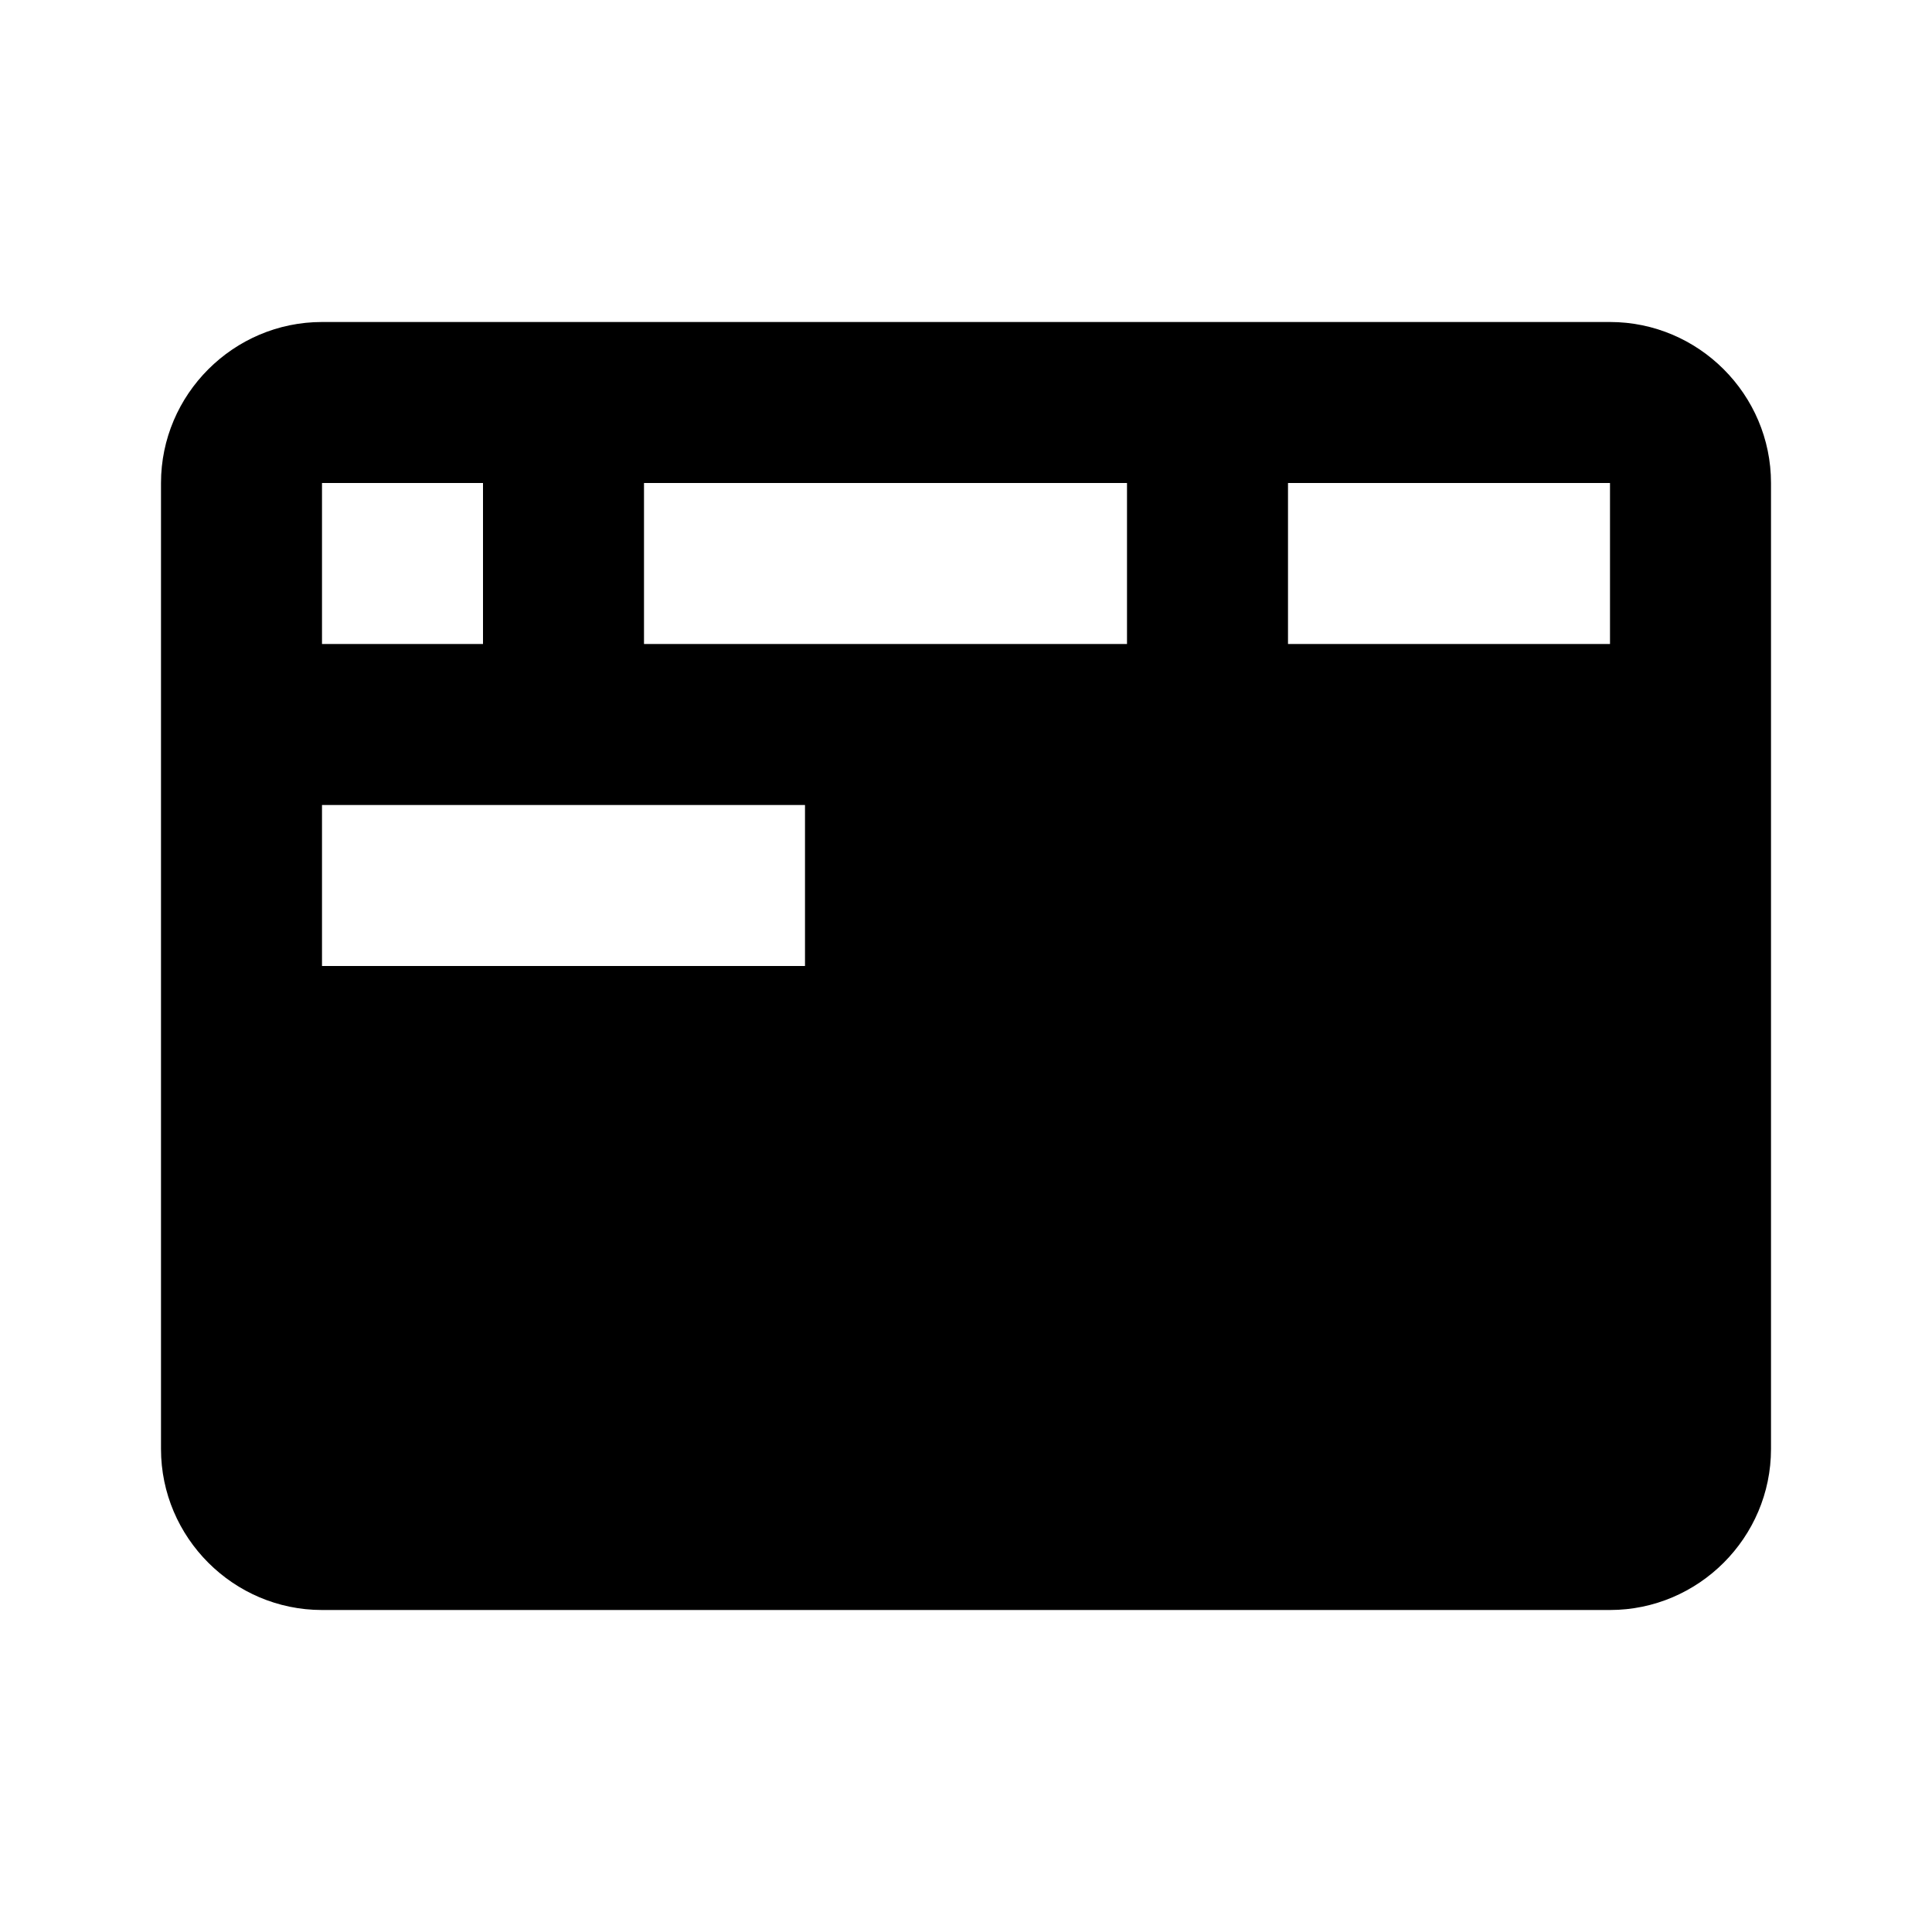
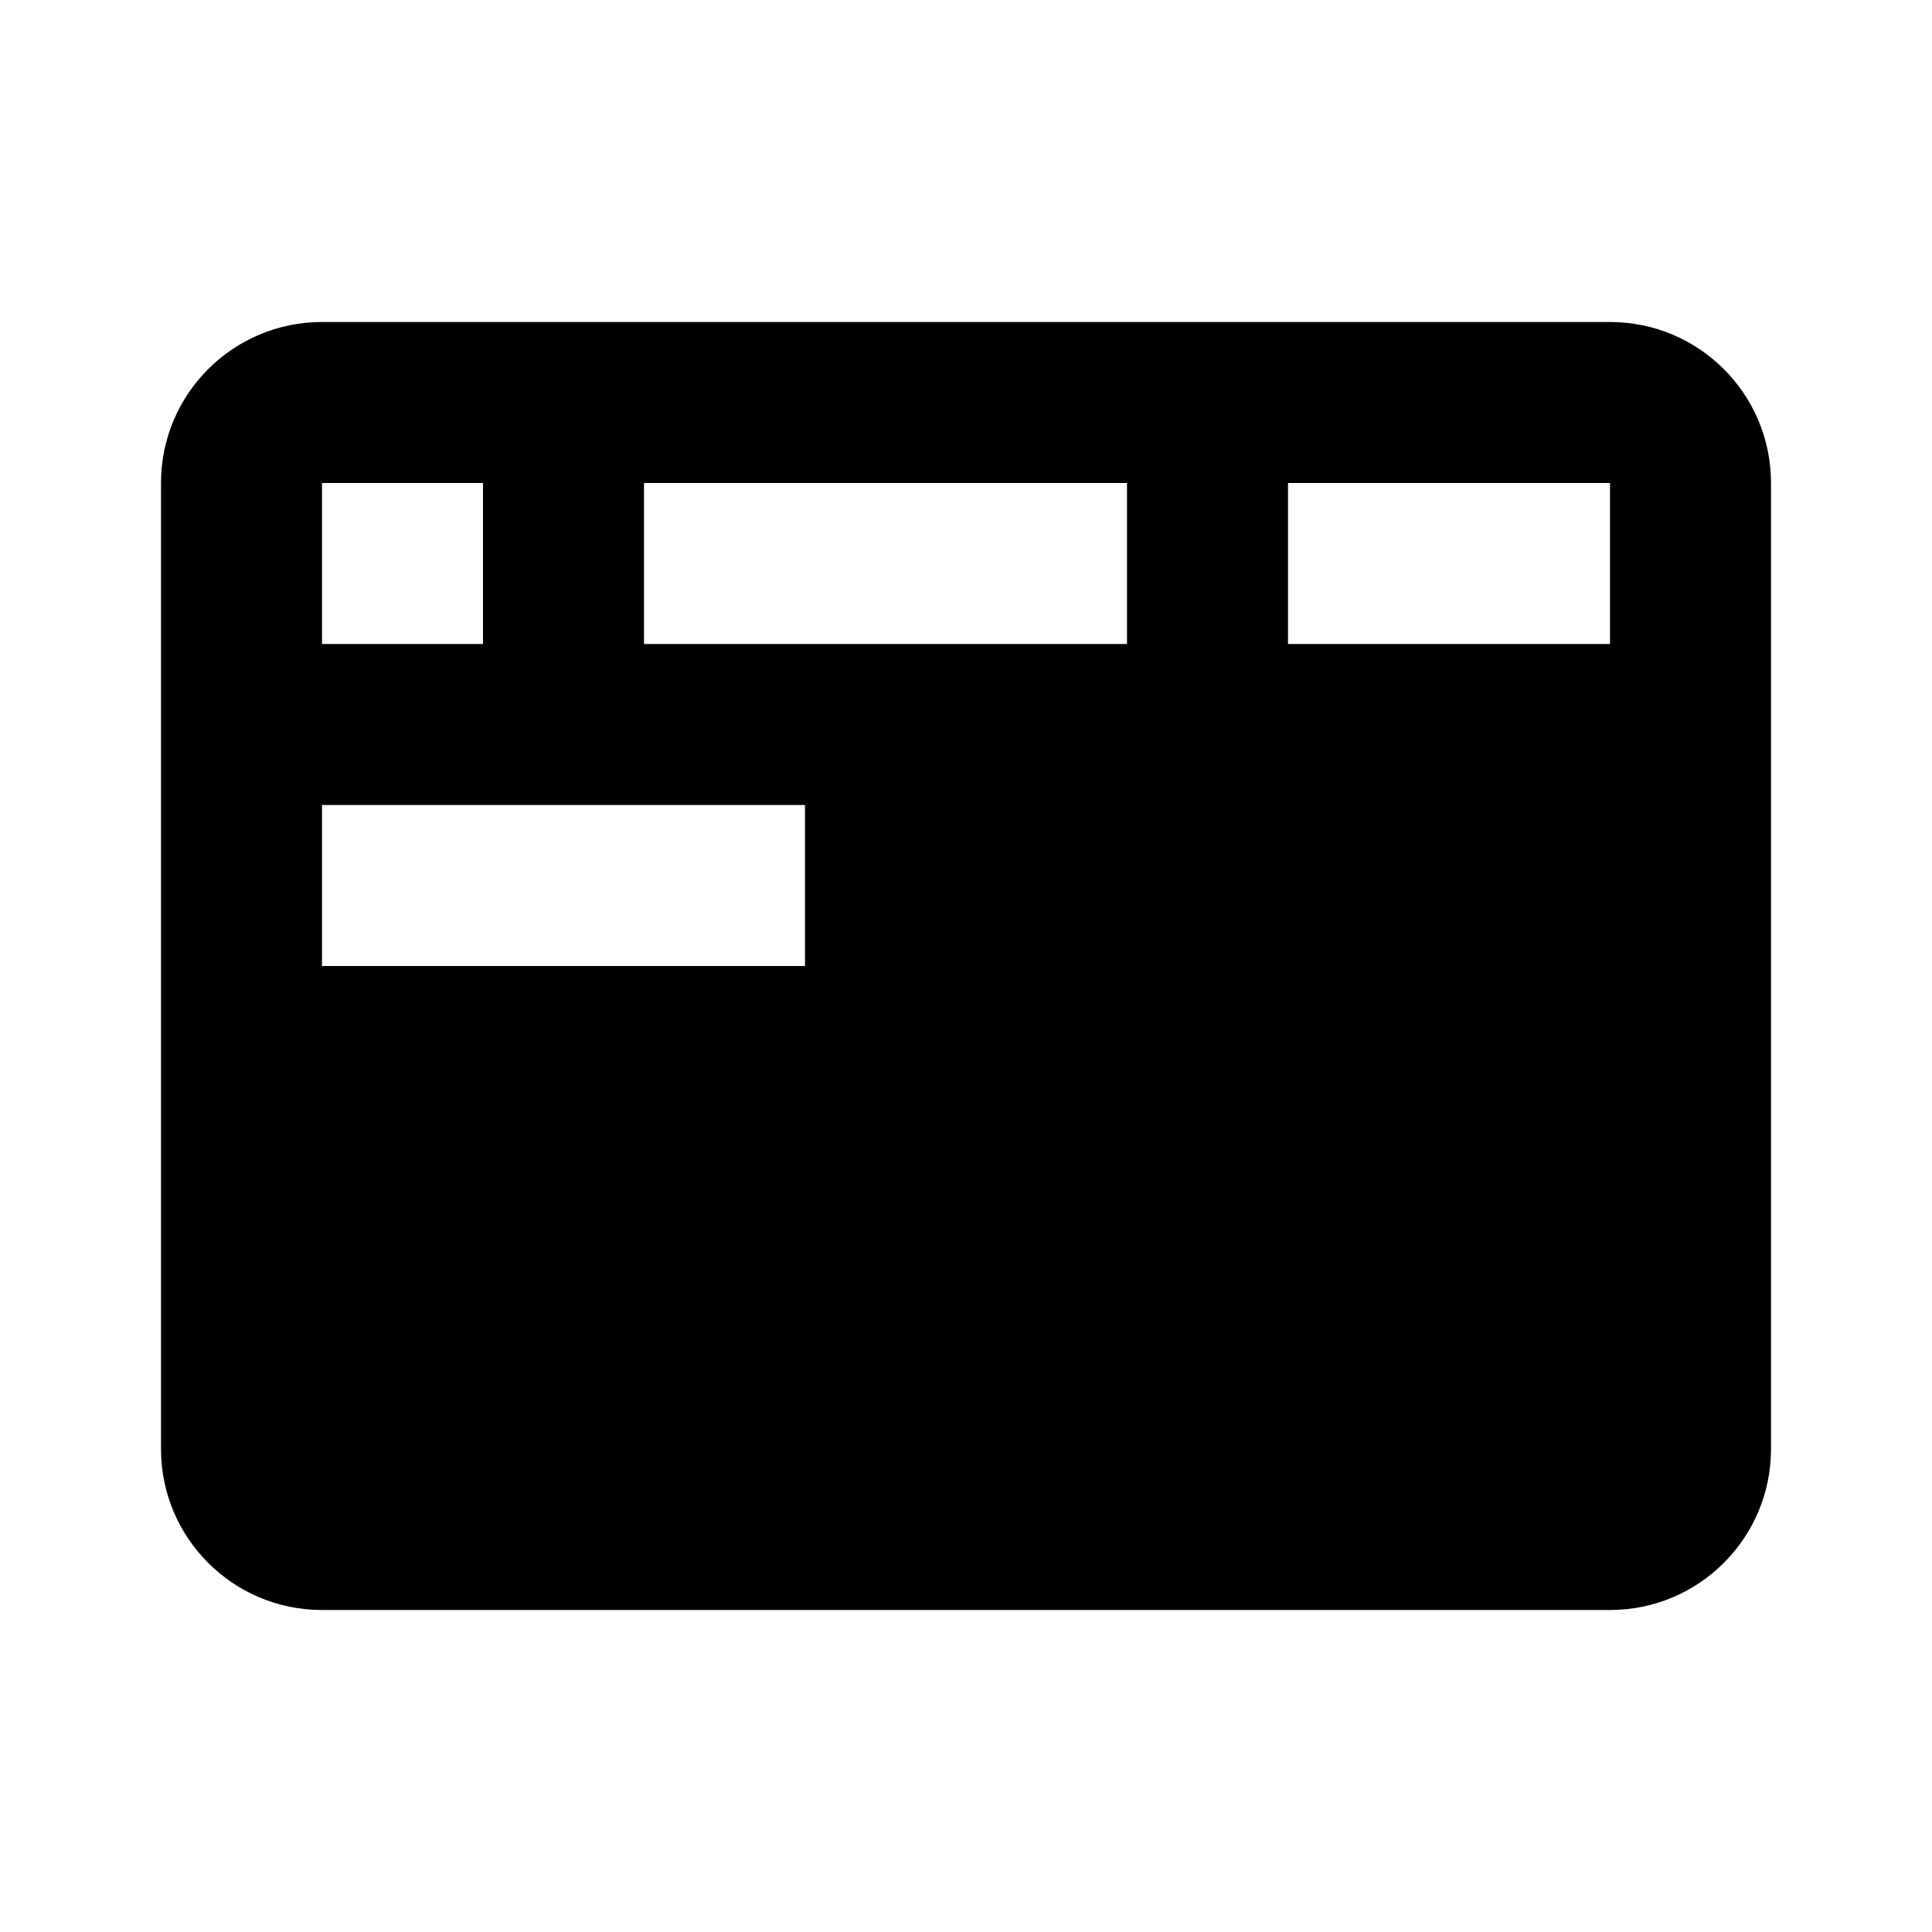
<svg xmlns="http://www.w3.org/2000/svg" width="24" height="24" viewBox="0 0 24 24" fill="none">
-   <path fill-rule="evenodd" clip-rule="evenodd" d="M20 4H4C2.9 4 2 4.9 2 6V18C2 19.1 2.9 20 4 20H20C21.1 20 22 19.1 22 18V6C22 4.9 21.1 4 20 4ZM4 6H6V8H4V6ZM14 6H8V8H14V6ZM16 6H20V8H16V6ZM10 10H4V12H10V10Z" fill="black" />
+   <path d="M2 6C2 4.895 2.895 4 4 4H20C21.105 4 22 4.895 22 6V18C22 19.105 21.105 20 20 20H4C2.895 20 2 19.105 2 18V6ZM4 6V8H6V6H4ZM14 6H8V8H14V6ZM4 10V12H10V10H4ZM20 6H16V8H20V6Z" fill="black" />
</svg>
